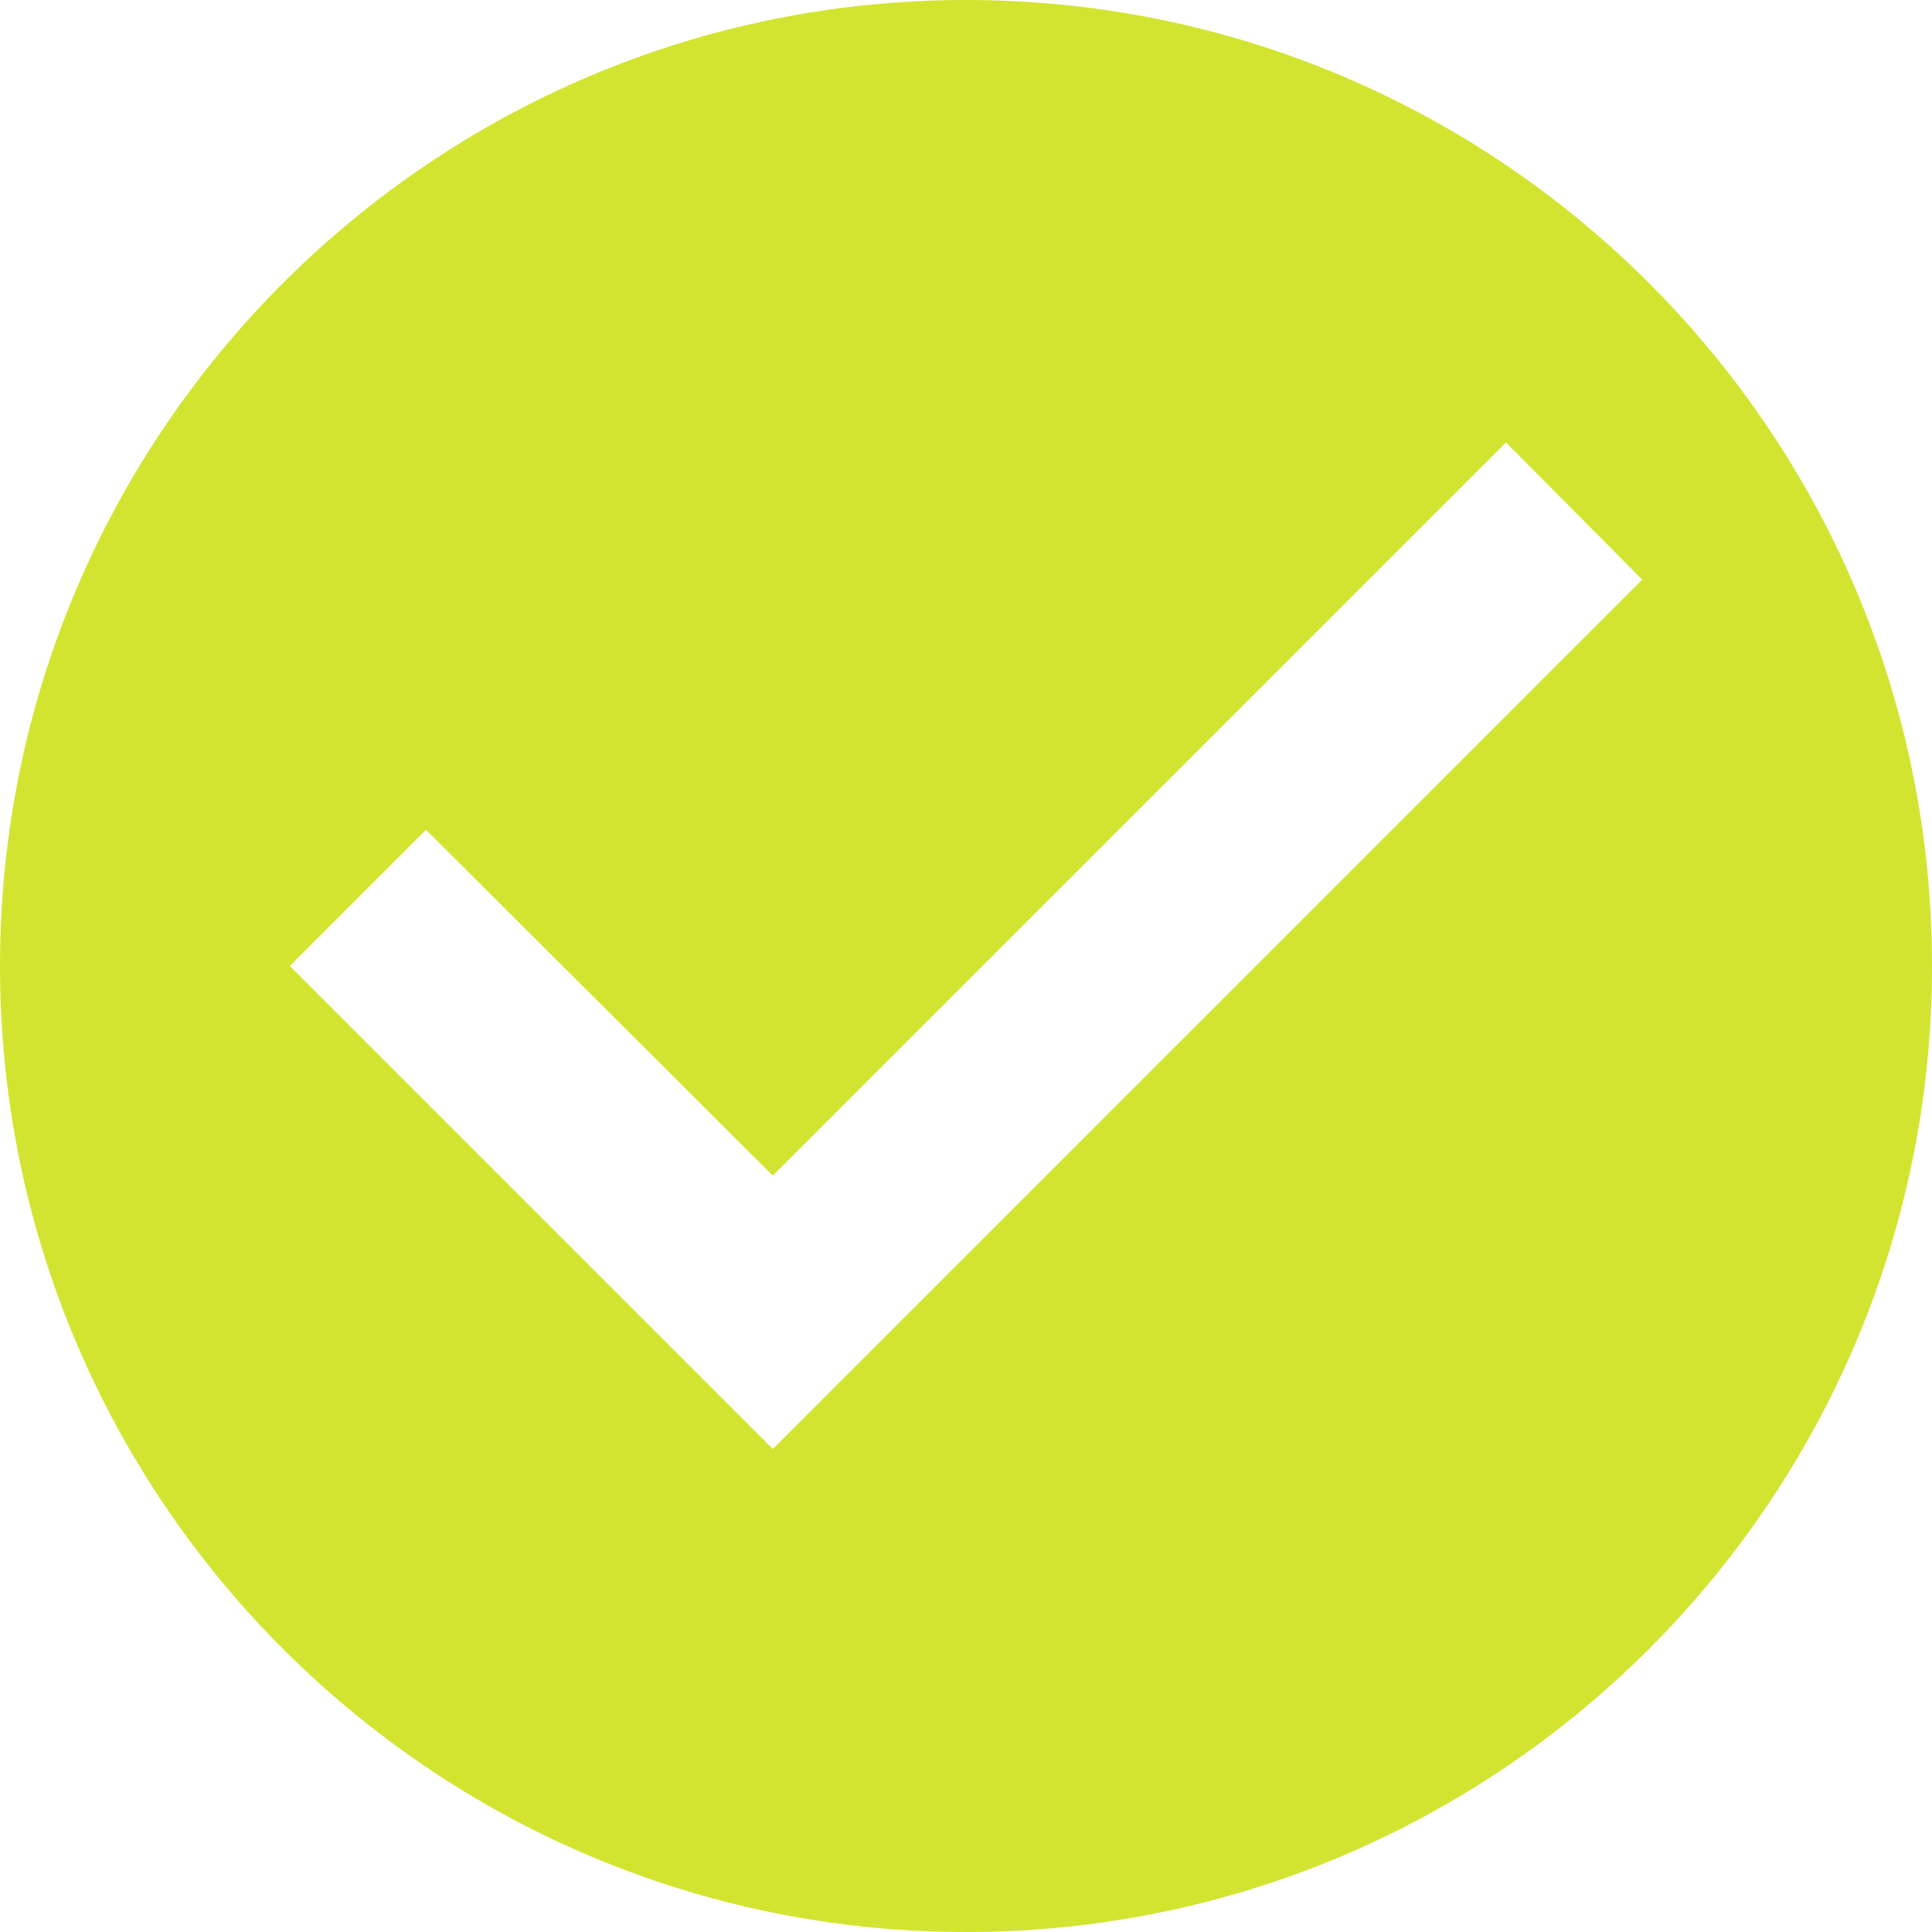
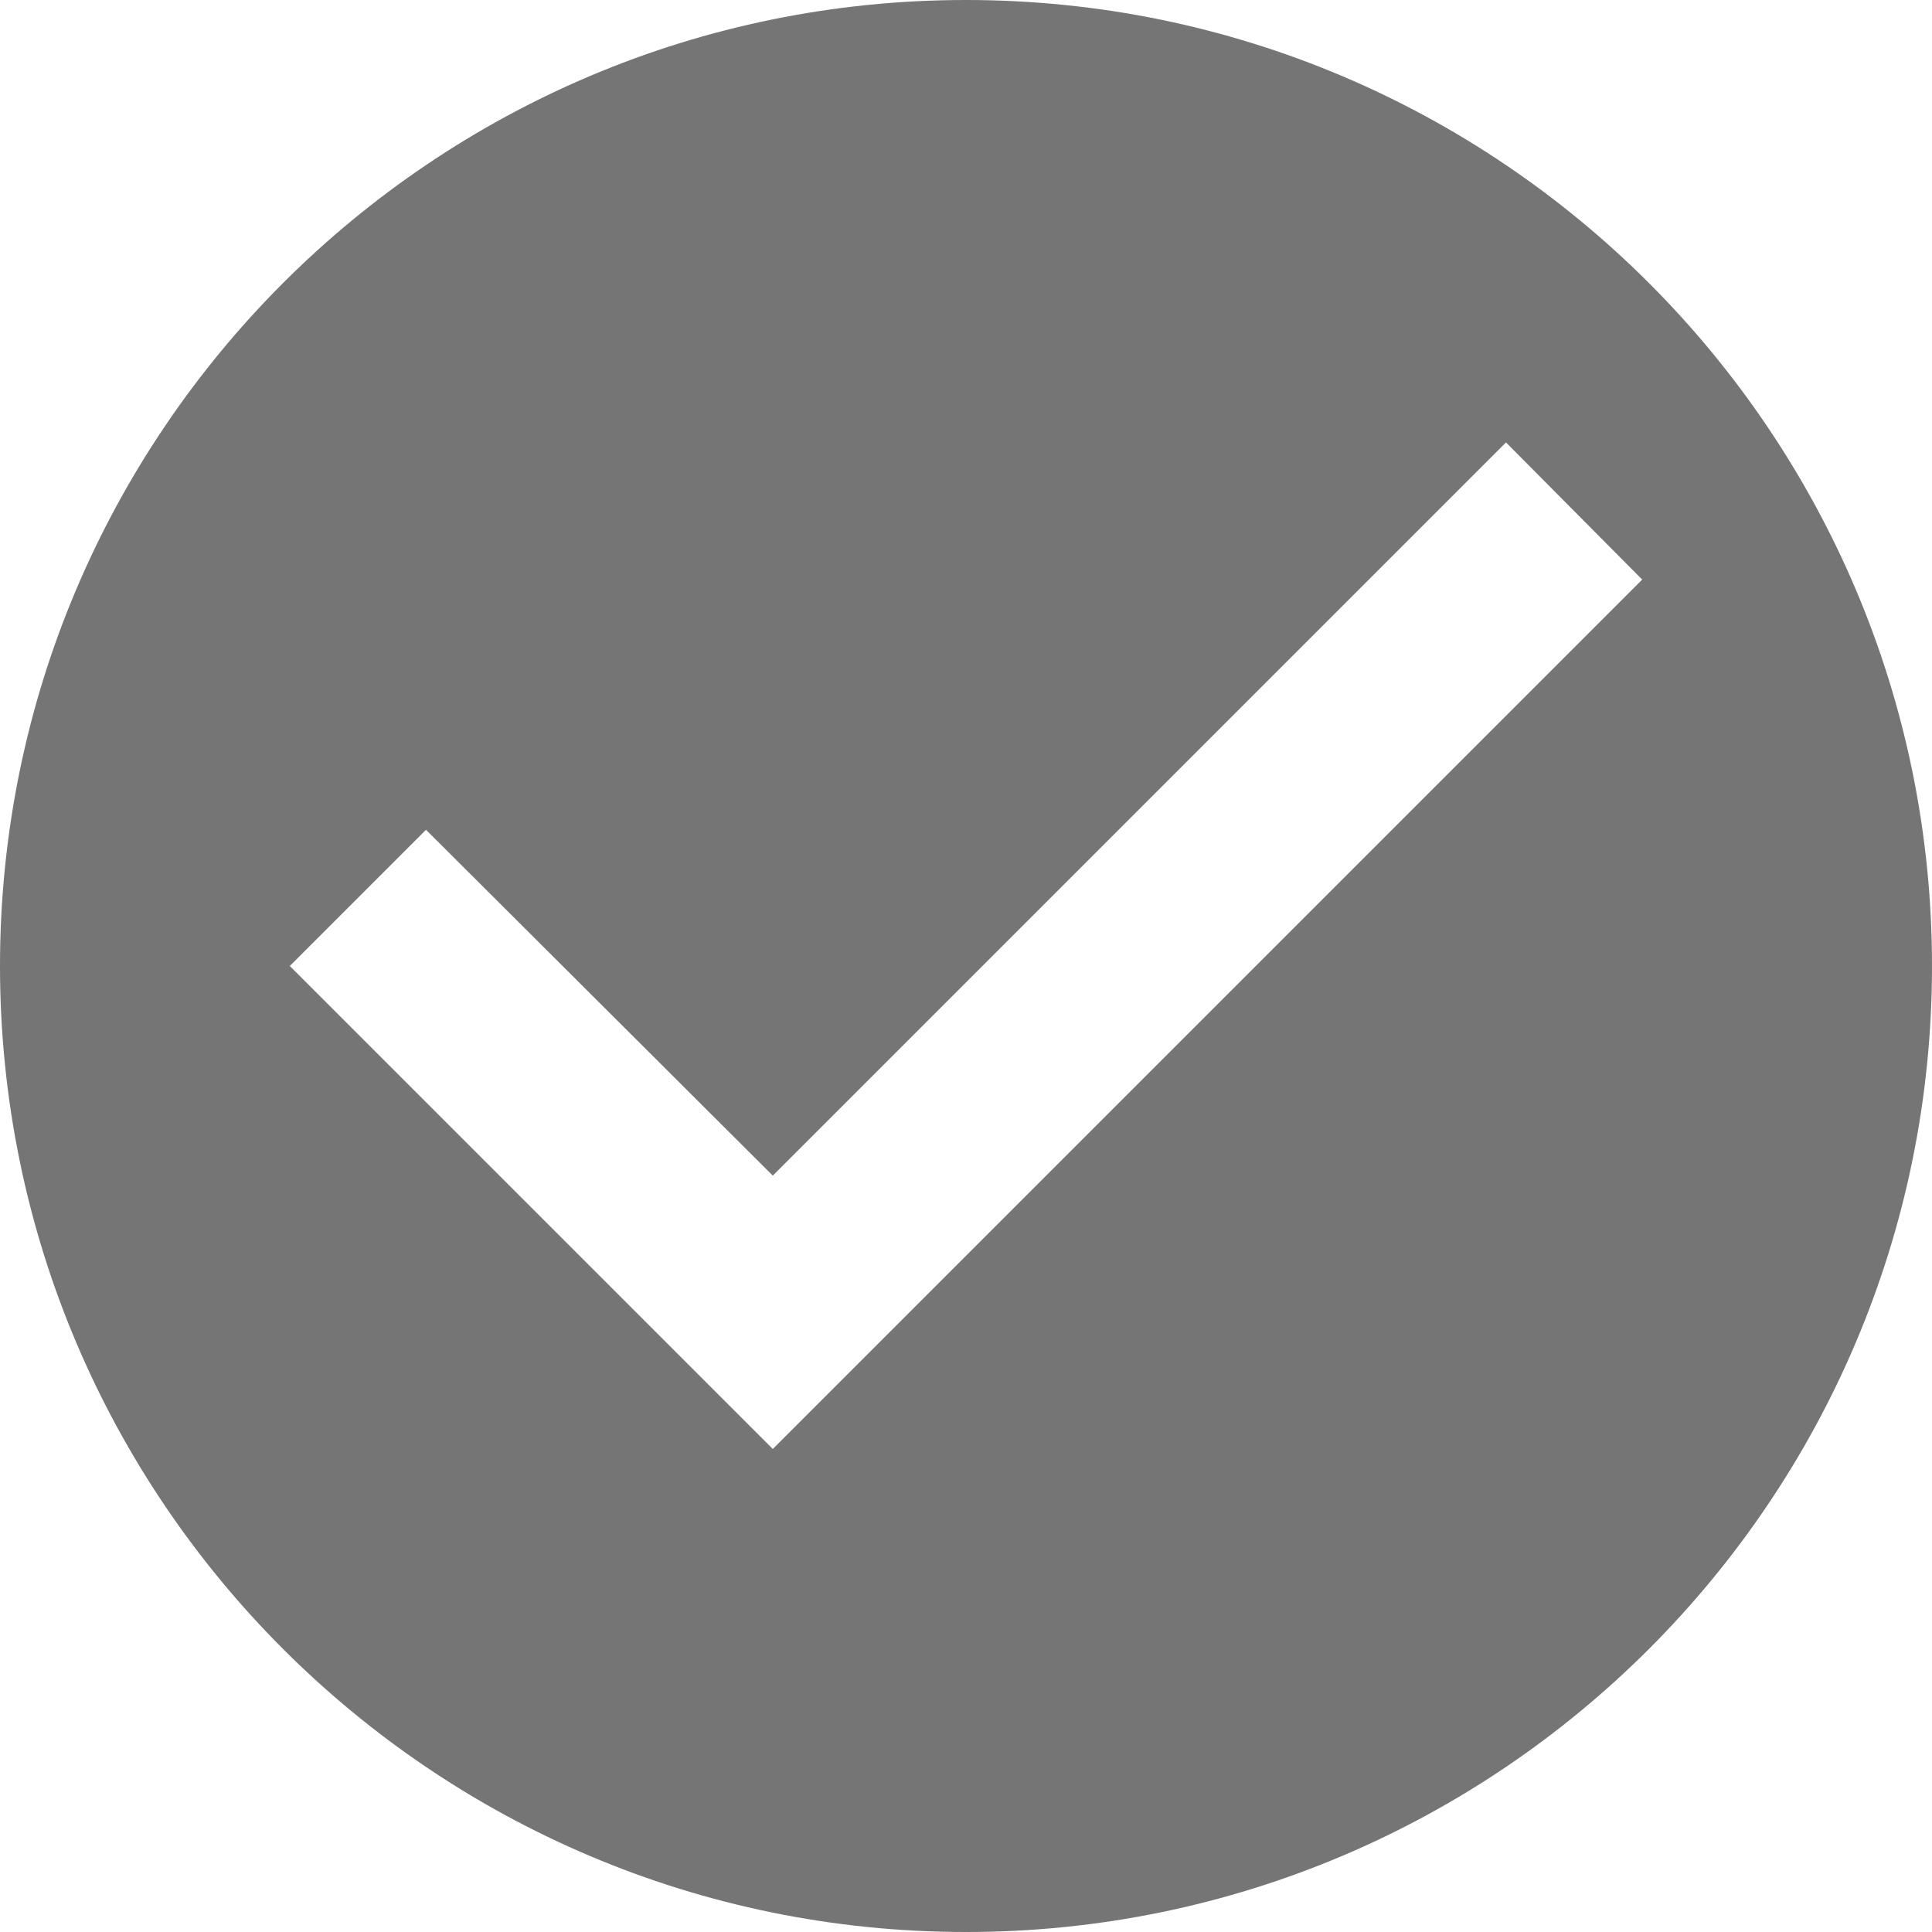
<svg xmlns="http://www.w3.org/2000/svg" width="20" height="20" viewBox="0 0 20 20" fill="none">
-   <path d="M10 0C4.48 0 0 4.48 0 10C0 15.52 4.48 20 10 20C15.52 20 20 15.52 20 10C20 4.48 15.52 0 10 0ZM8 15L3 10L4.41 8.59L8 12.17L15.59 4.58L17 6L8 15Z" fill="#D3E430" />
+   <path d="M10 0C4.48 0 0 4.48 0 10C0 15.52 4.48 20 10 20C15.52 20 20 15.52 20 10C20 4.48 15.52 0 10 0ZM8 15L3 10L4.41 8.59L8 12.17L15.59 4.58L17 6L8 15Z" fill="black" fill-opacity="0.54" />
</svg>
